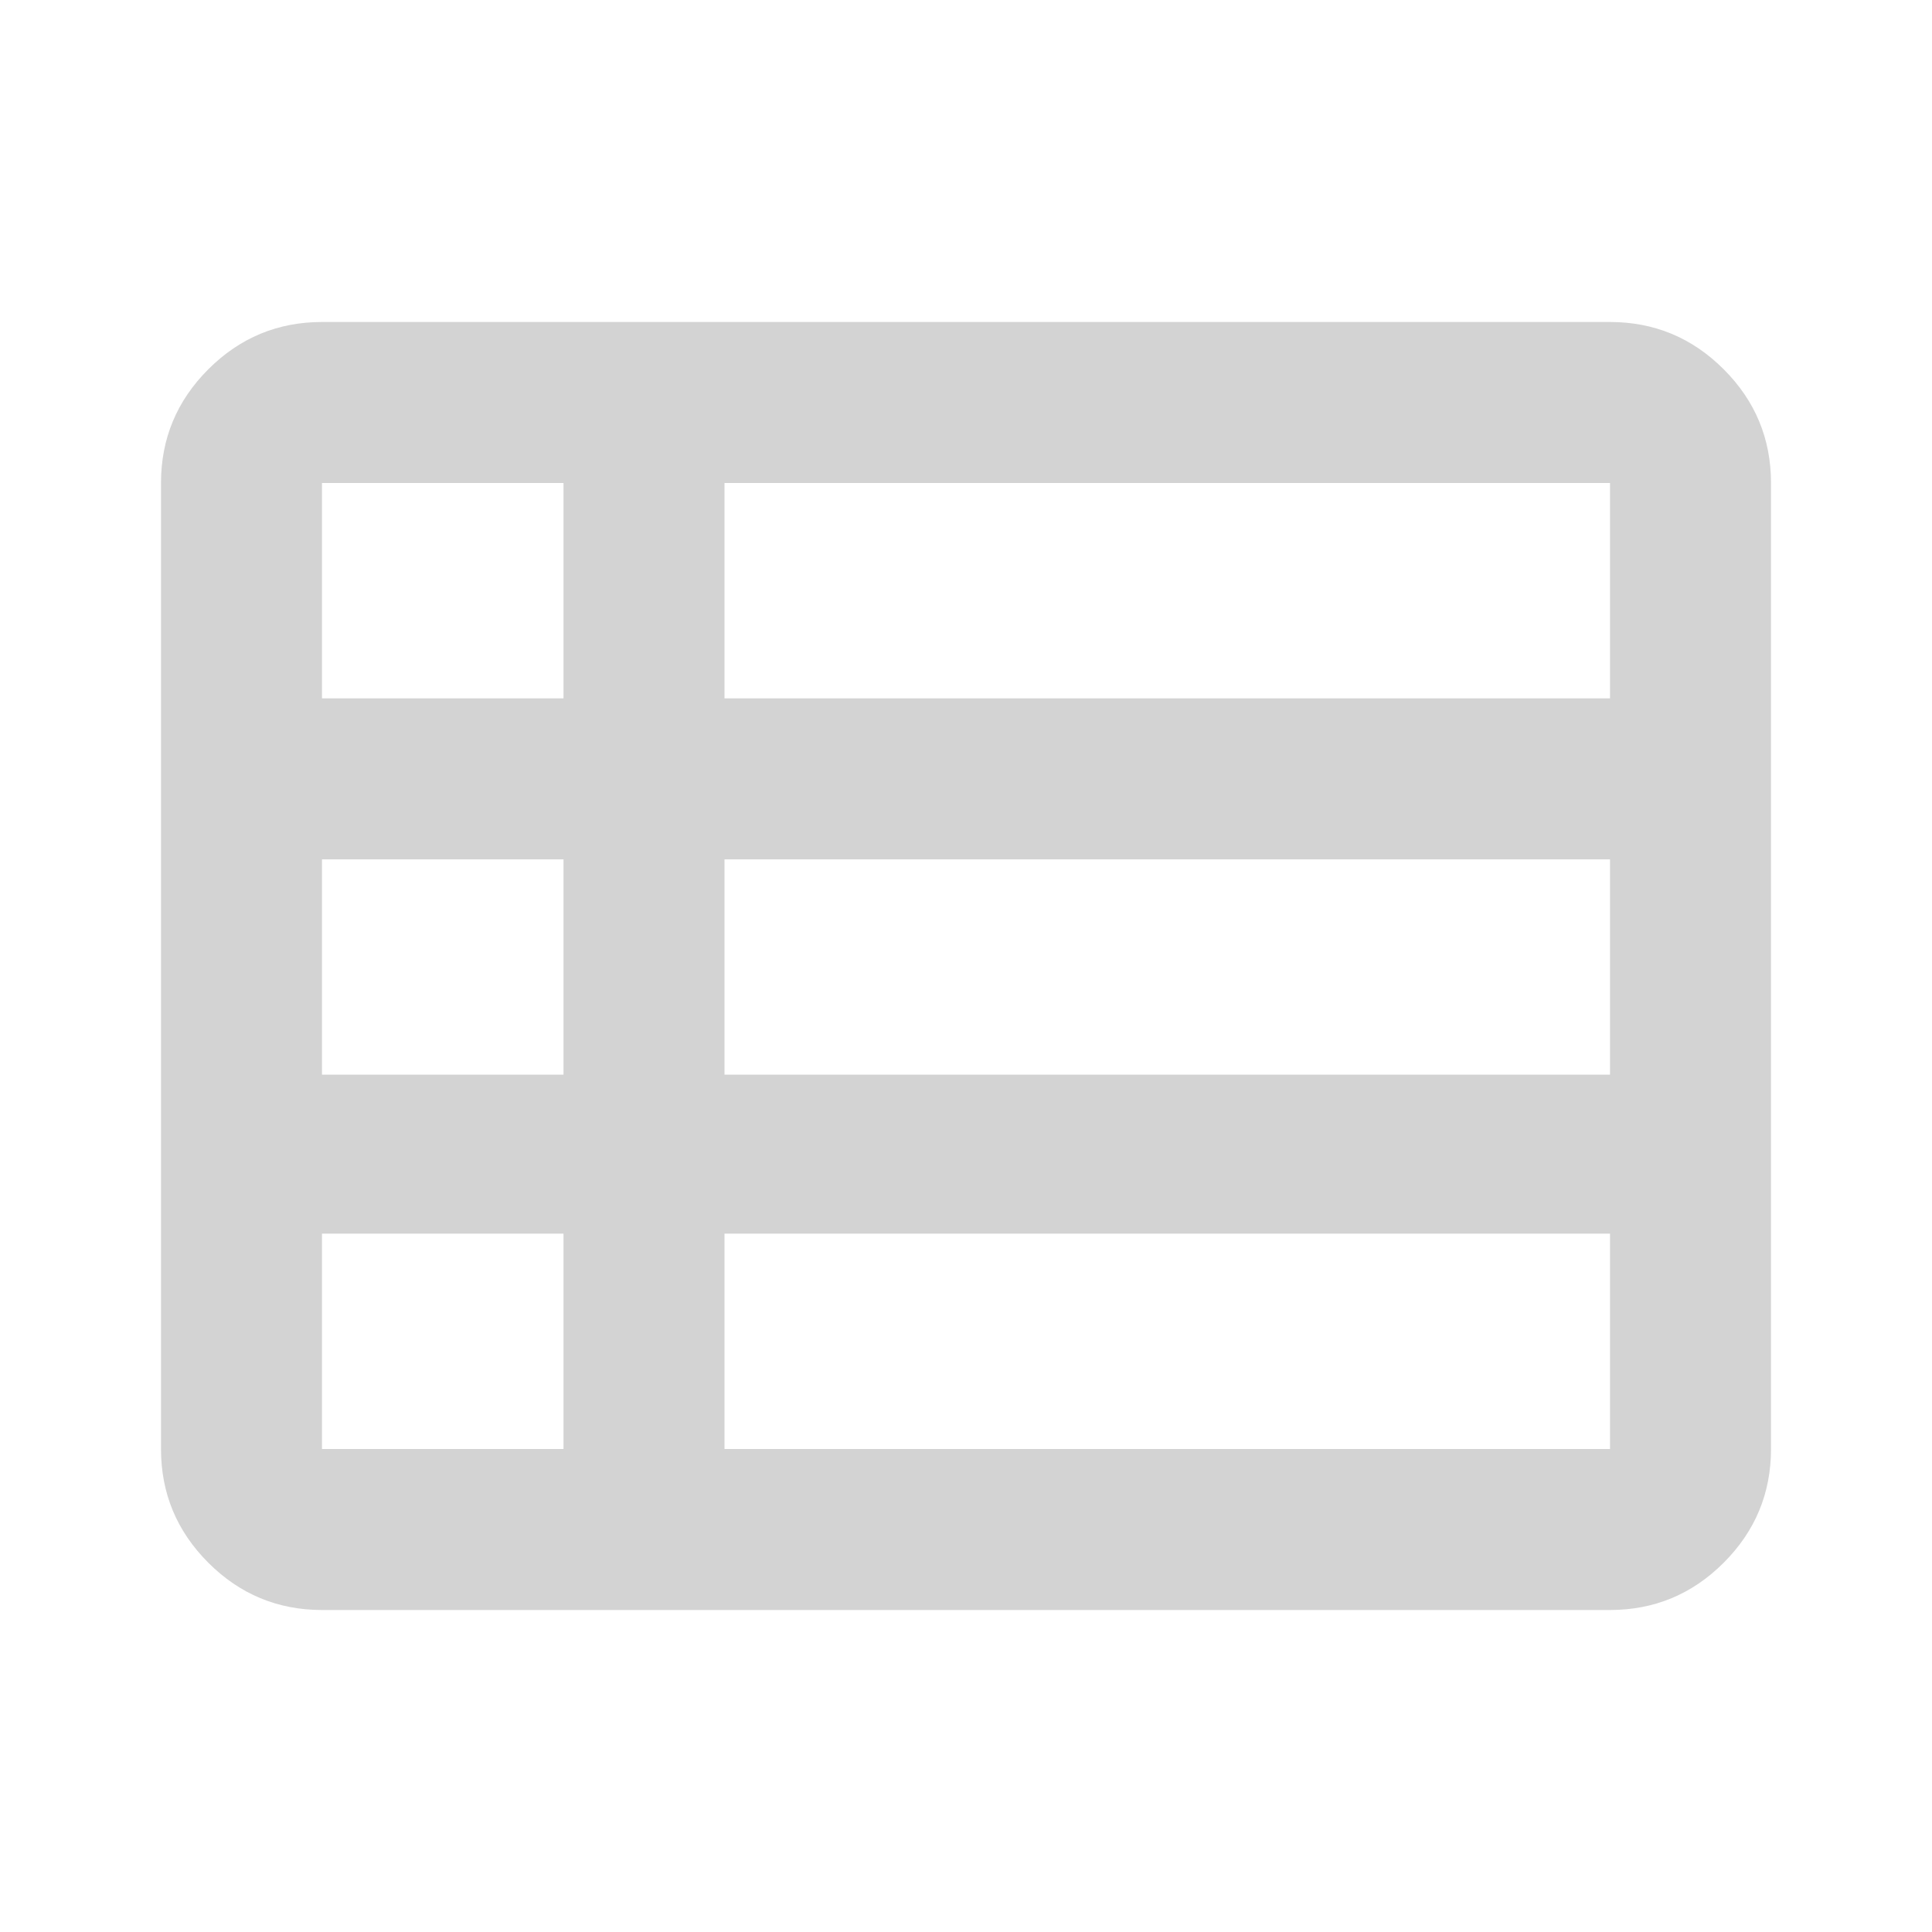
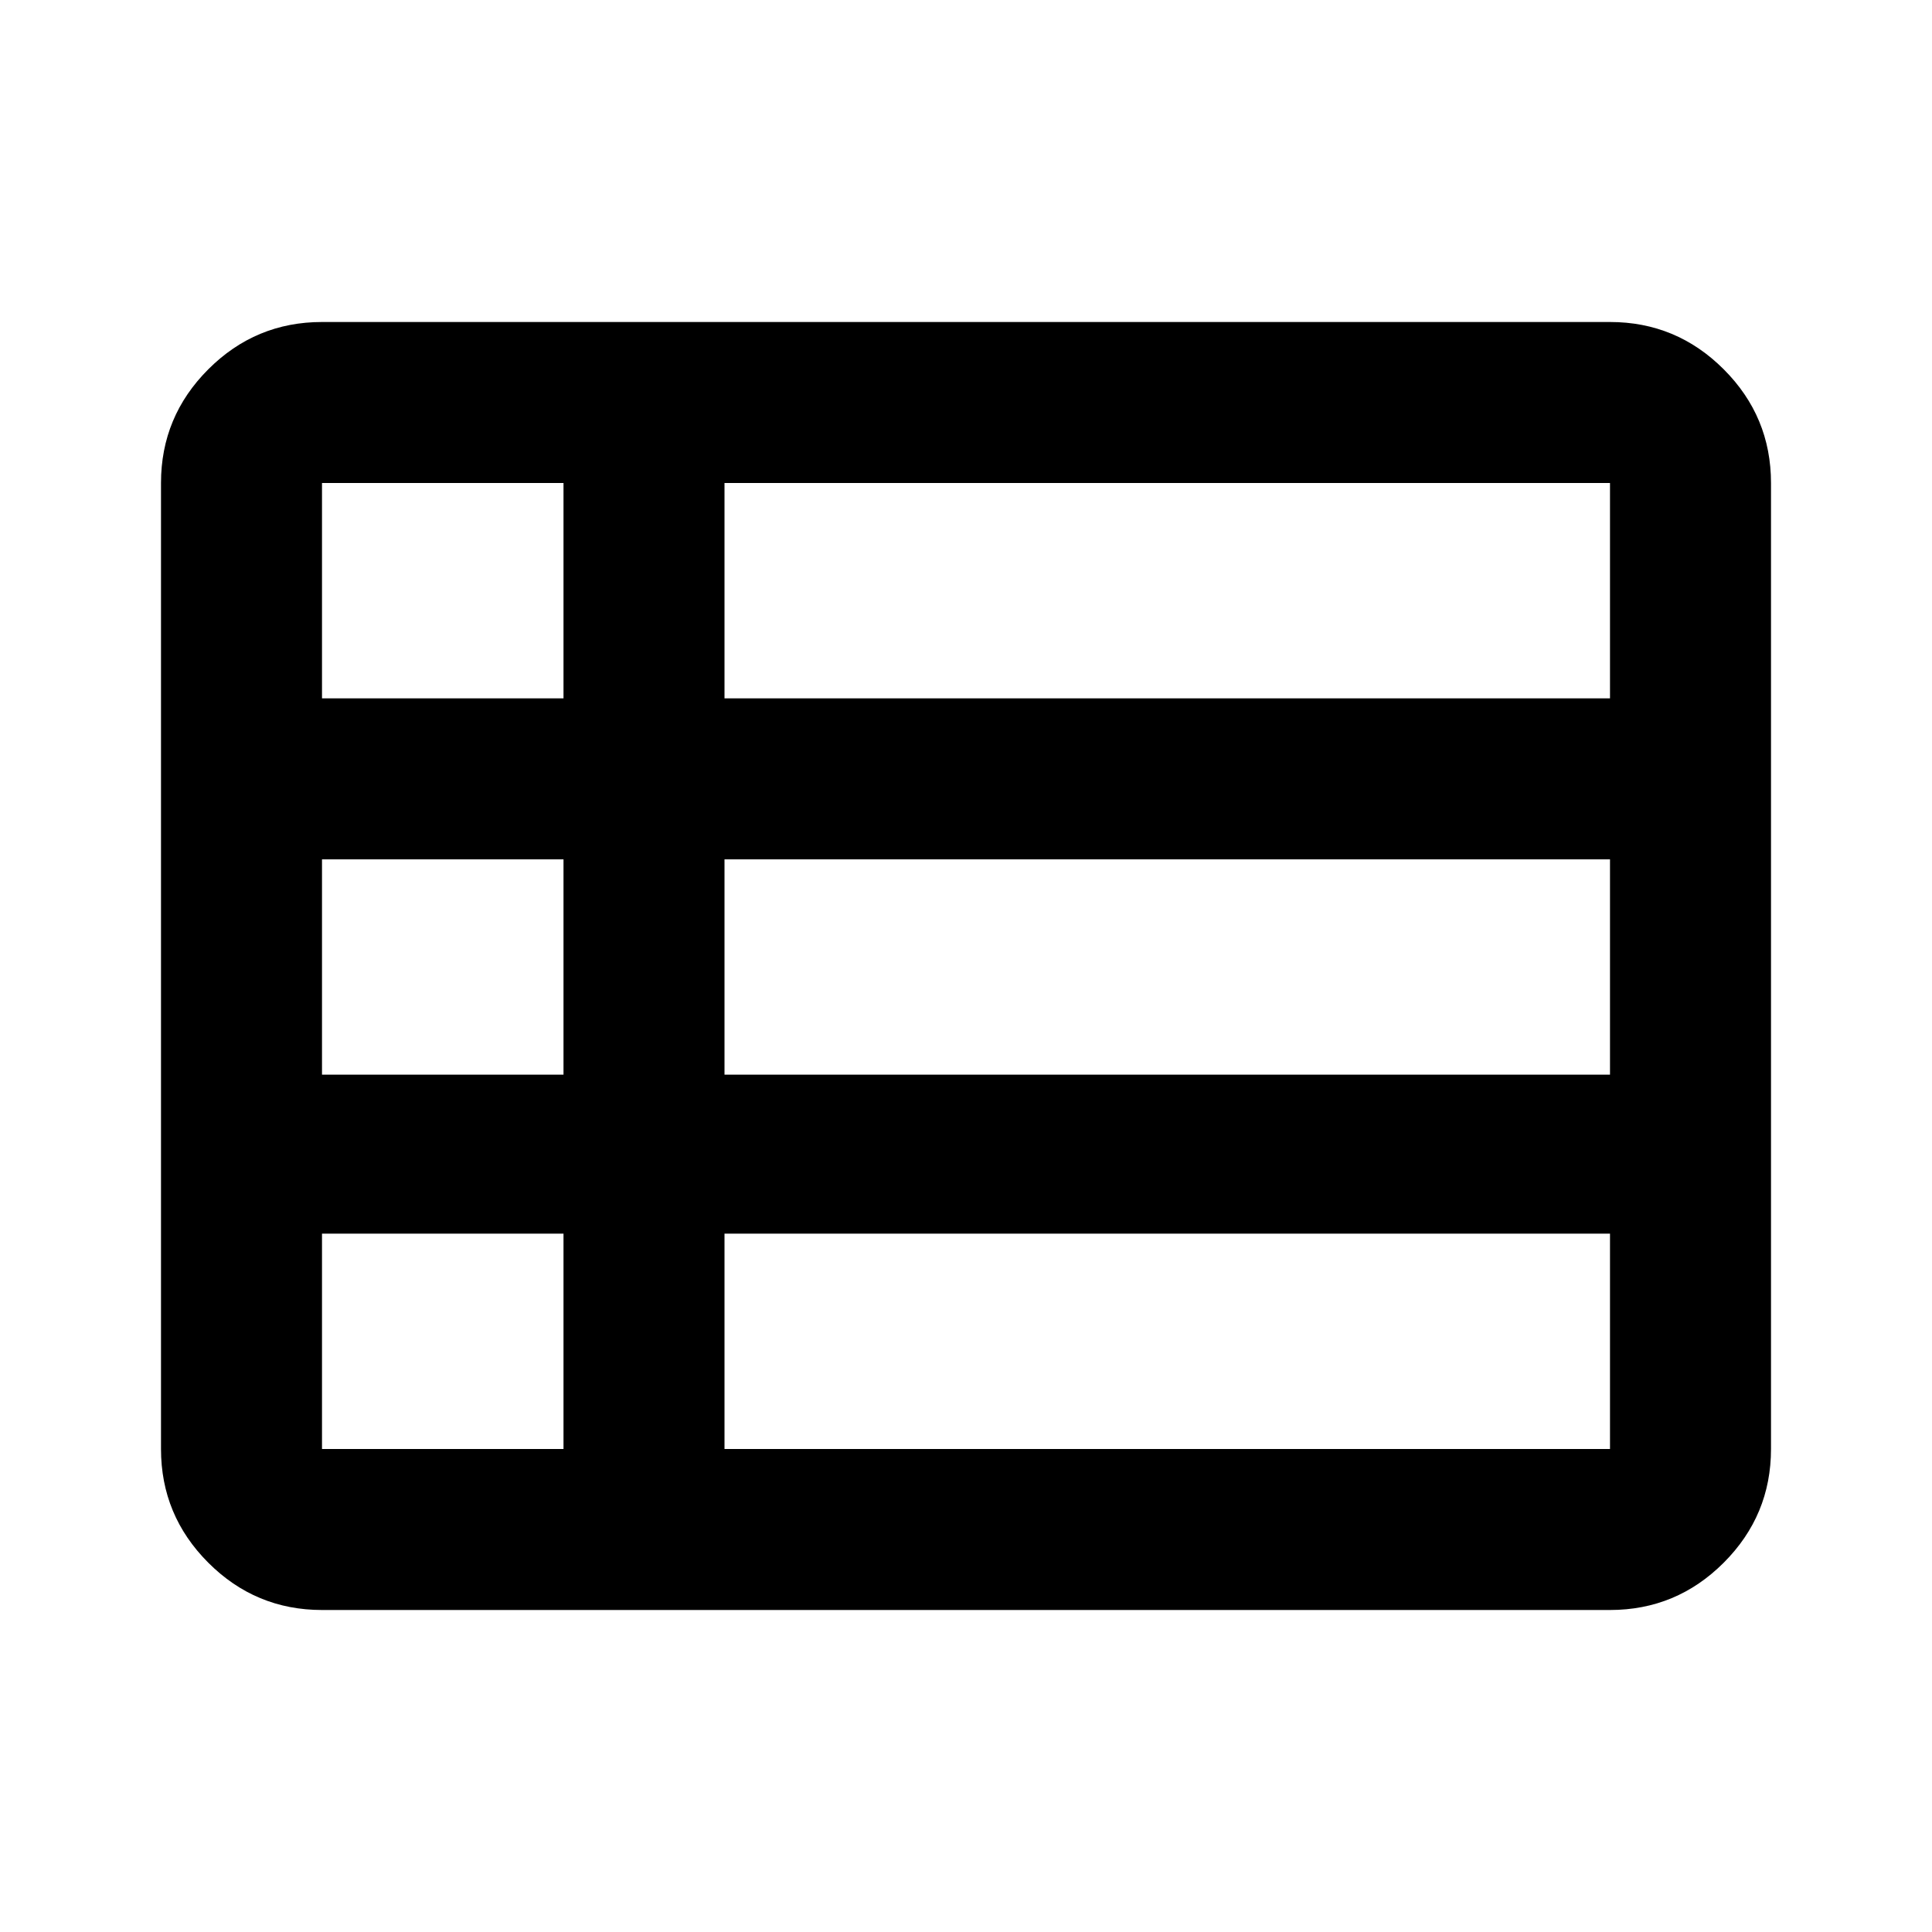
- <svg xmlns="http://www.w3.org/2000/svg" height="28px" viewBox="0 -960 960 960" width="28px" fill="#d3d3d3">
+ <svg xmlns="http://www.w3.org/2000/svg" width="28" height="28" viewBox="0 -960 960 960" className="text-theme-high" fill="currentColor">
  <path d="M360-240h440v-107H360v107ZM160-613h120v-107H160v107Zm0 187h120v-107H160v107Zm0 186h120v-107H160v107Zm200-186h440v-107H360v107Zm0-187h440v-107H360v107ZM160-160q-33 0-56.5-23.5T80-240v-480q0-33 23.5-56.5T160-800h640q33 0 56.5 23.5T880-720v480q0 33-23.5 56.5T800-160H160Z" />
</svg>
